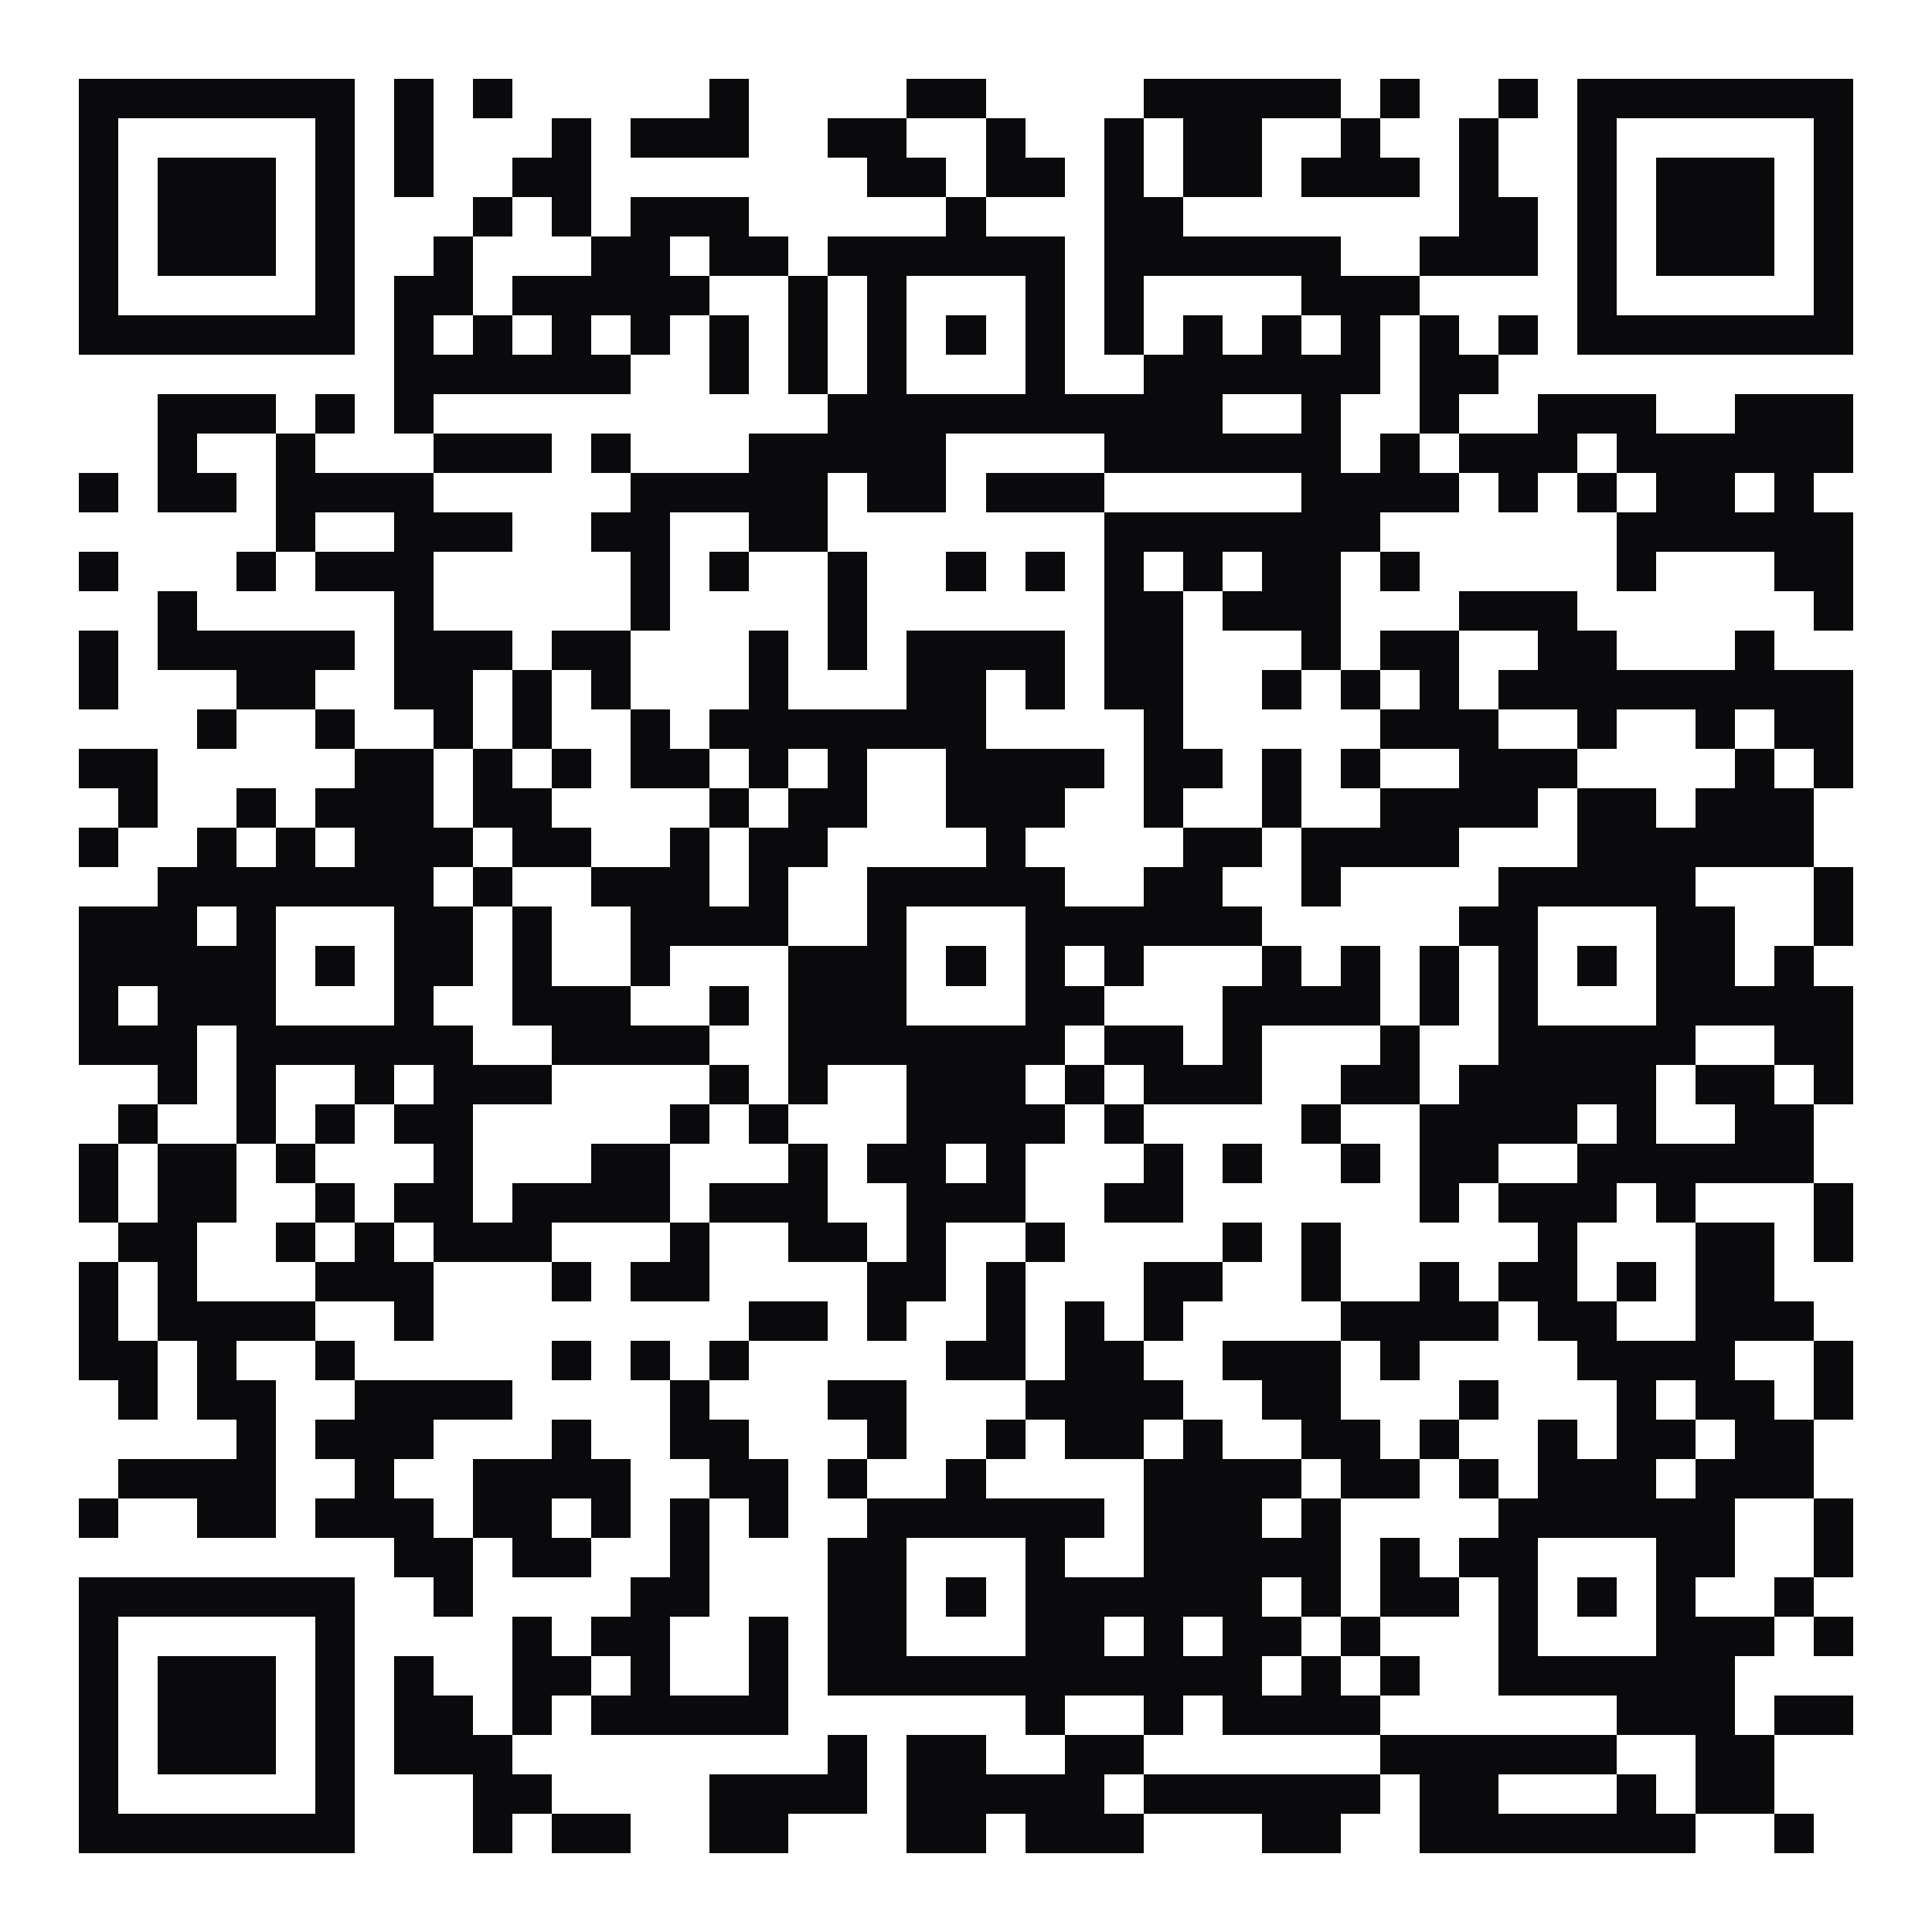
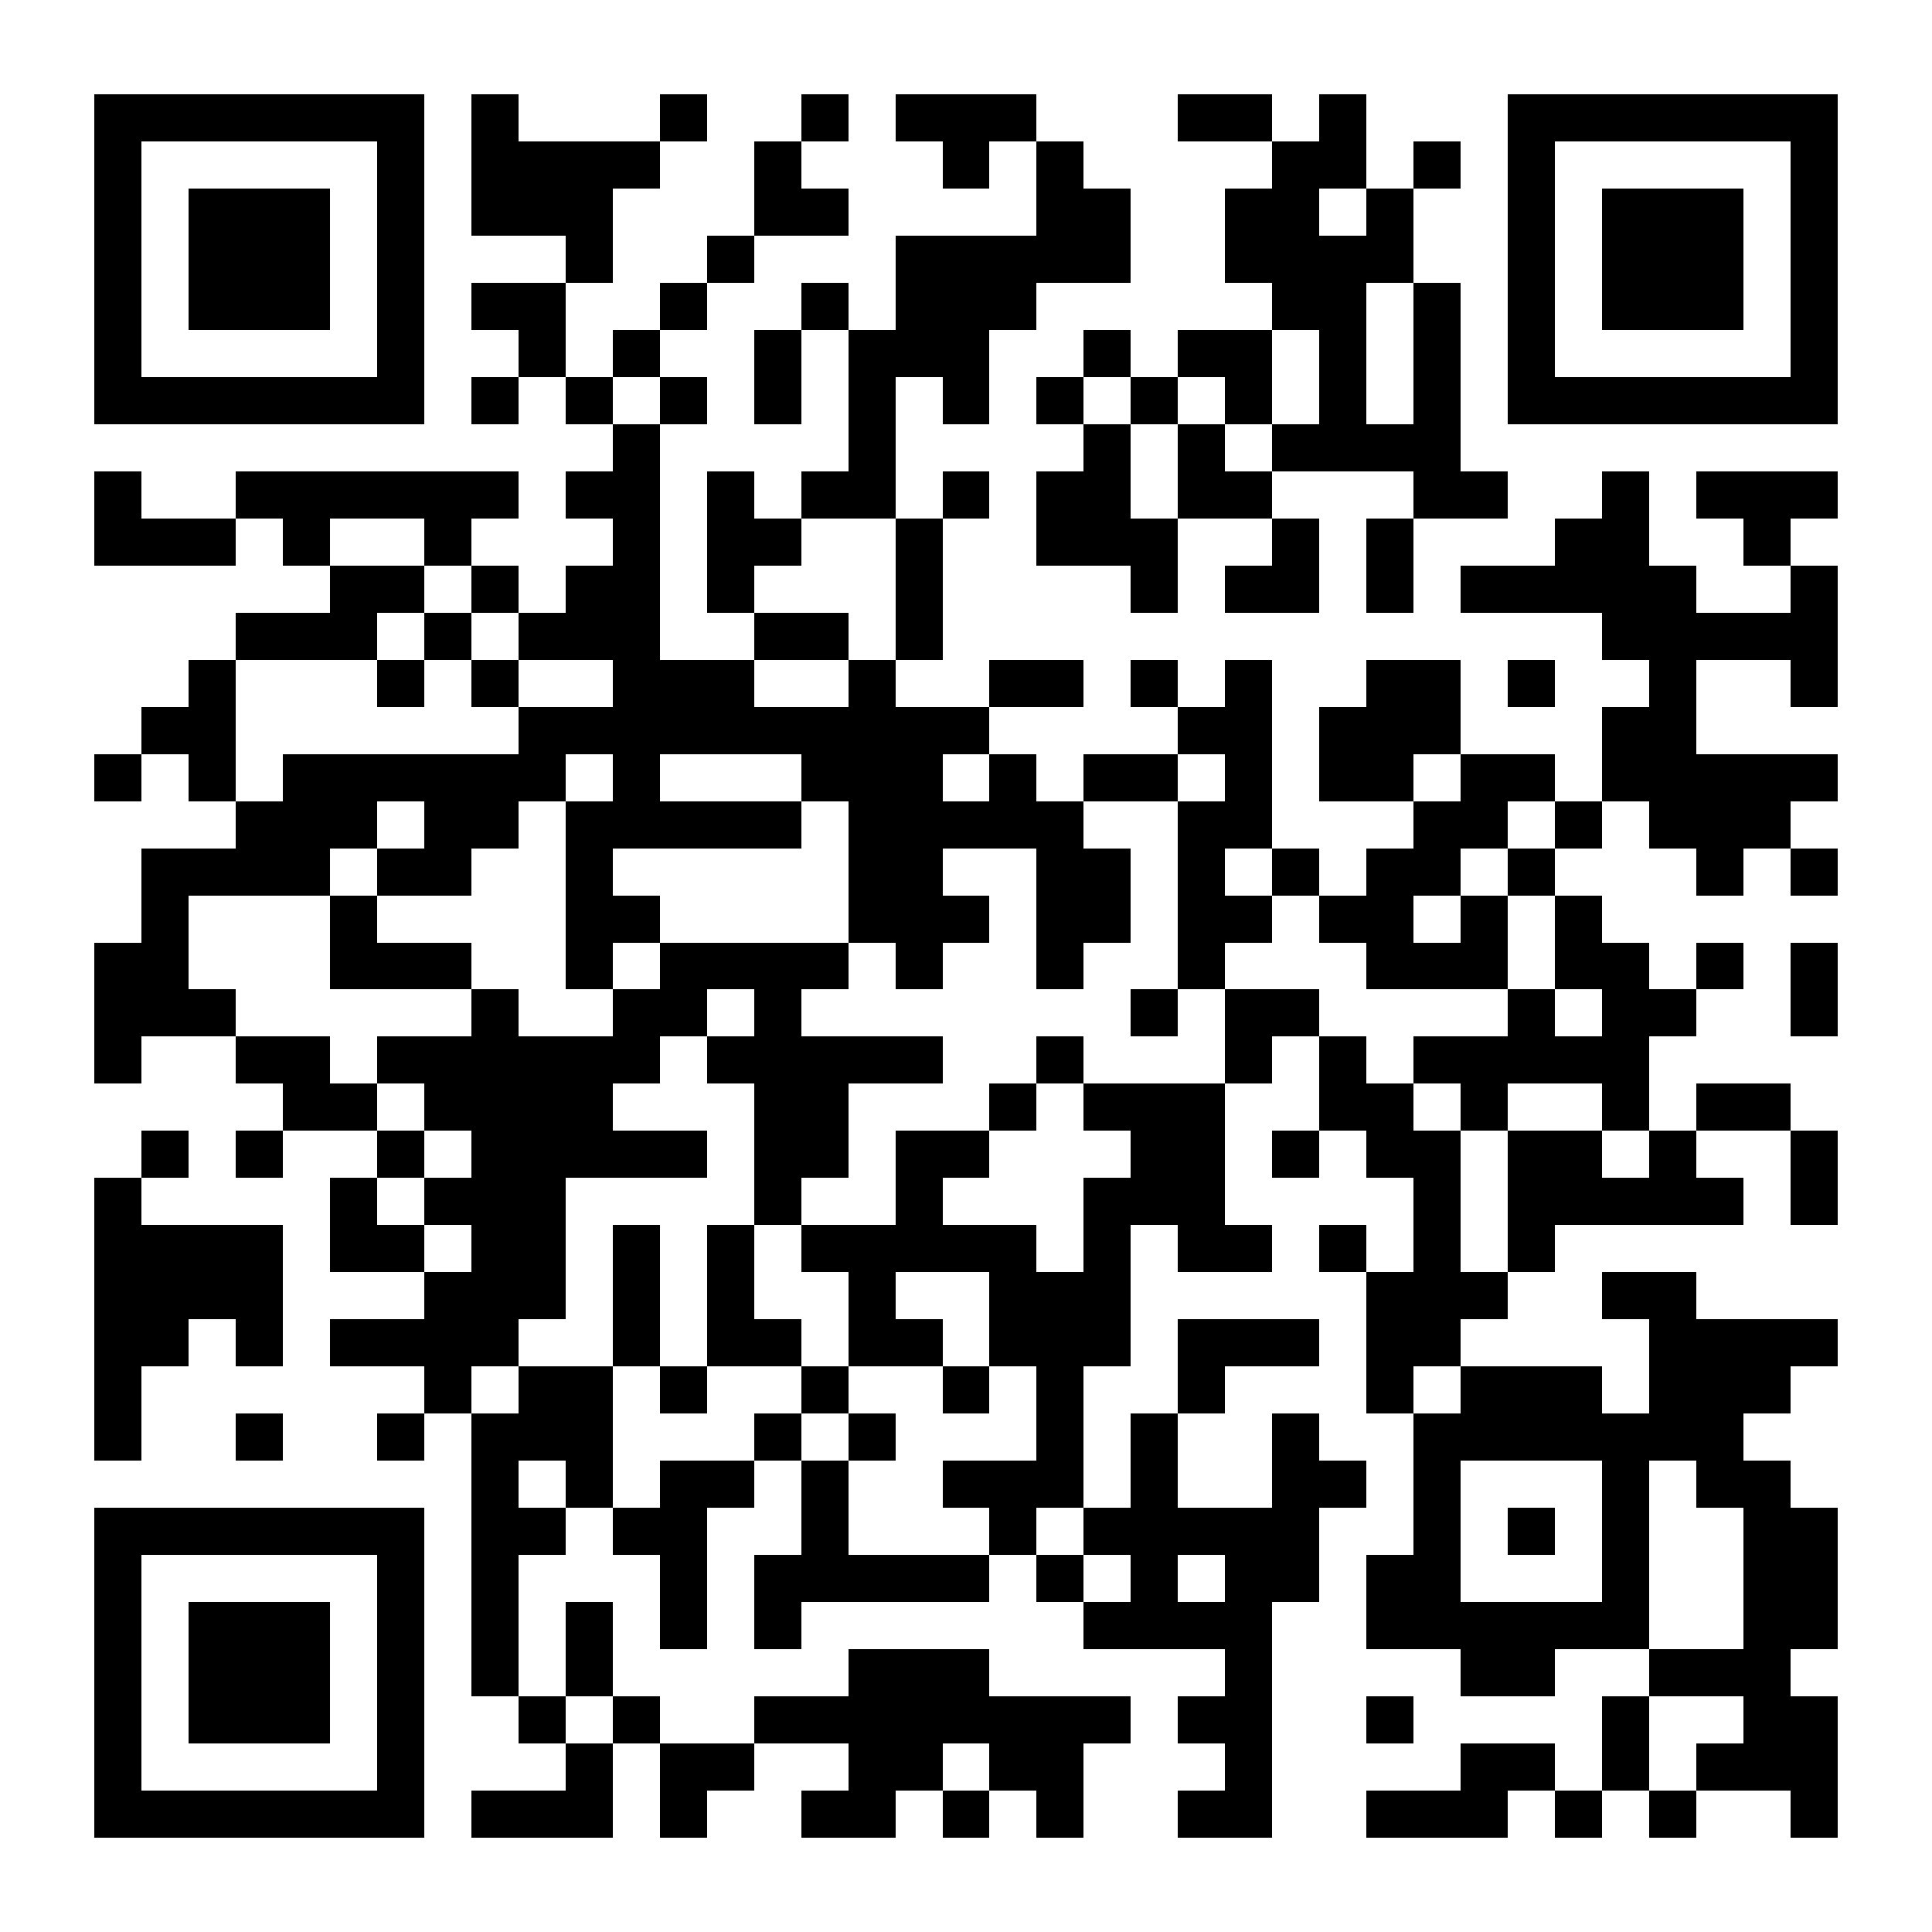
- <svg xmlns="http://www.w3.org/2000/svg" viewBox="0 0 49 49" shape-rendering="crispEdges">
-   <path fill="#ffffff" d="M0 0h49v49H0z" />
-   <path stroke="#0a0a0c" d="M2 2.5h7m1 0h1m1 0h1m5 0h1m4 0h2m4 0h5m1 0h1m2 0h1m1 0h7M2 3.5h1m5 0h1m1 0h1m3 0h1m1 0h3m2 0h2m2 0h1m2 0h1m1 0h2m2 0h1m2 0h1m2 0h1m5 0h1M2 4.5h1m1 0h3m1 0h1m1 0h1m2 0h2m7 0h2m1 0h2m1 0h1m1 0h2m1 0h3m1 0h1m2 0h1m1 0h3m1 0h1M2 5.5h1m1 0h3m1 0h1m3 0h1m1 0h1m1 0h3m5 0h1m3 0h2m7 0h2m1 0h1m1 0h3m1 0h1M2 6.5h1m1 0h3m1 0h1m2 0h1m3 0h2m1 0h2m1 0h6m1 0h6m2 0h3m1 0h1m1 0h3m1 0h1M2 7.5h1m5 0h1m1 0h2m1 0h5m2 0h1m1 0h1m3 0h1m1 0h1m4 0h3m4 0h1m5 0h1M2 8.5h7m1 0h1m1 0h1m1 0h1m1 0h1m1 0h1m1 0h1m1 0h1m1 0h1m1 0h1m1 0h1m1 0h1m1 0h1m1 0h1m1 0h1m1 0h1m1 0h7M10 9.5h6m2 0h1m1 0h1m1 0h1m3 0h1m2 0h6m1 0h2M4 10.5h3m1 0h1m1 0h1m10 0h10m2 0h1m2 0h1m2 0h3m2 0h3M4 11.5h1m2 0h1m3 0h3m1 0h1m3 0h5m4 0h6m1 0h1m1 0h3m1 0h6M2 12.5h1m1 0h2m1 0h4m5 0h5m1 0h2m1 0h3m5 0h4m1 0h1m1 0h1m1 0h2m1 0h1M7 13.5h1m2 0h3m2 0h2m2 0h2m7 0h7m6 0h6M2 14.5h1m3 0h1m1 0h3m5 0h1m1 0h1m2 0h1m2 0h1m1 0h1m1 0h1m1 0h1m1 0h2m1 0h1m5 0h1m3 0h2M4 15.5h1m5 0h1m5 0h1m4 0h1m6 0h2m1 0h3m3 0h3m6 0h1M2 16.5h1m1 0h5m1 0h3m1 0h2m3 0h1m1 0h1m1 0h4m1 0h2m3 0h1m1 0h2m2 0h2m3 0h1M2 17.5h1m3 0h2m2 0h2m1 0h1m1 0h1m3 0h1m3 0h2m1 0h1m1 0h2m2 0h1m1 0h1m1 0h1m1 0h9M5 18.5h1m2 0h1m2 0h1m1 0h1m2 0h1m1 0h7m4 0h1m5 0h3m2 0h1m2 0h1m1 0h2M2 19.5h2m5 0h2m1 0h1m1 0h1m1 0h2m1 0h1m1 0h1m2 0h4m1 0h2m1 0h1m1 0h1m2 0h3m4 0h1m1 0h1M3 20.5h1m2 0h1m1 0h3m1 0h2m4 0h1m1 0h2m2 0h3m2 0h1m2 0h1m2 0h4m1 0h2m1 0h3M2 21.5h1m2 0h1m1 0h1m1 0h3m1 0h2m2 0h1m1 0h2m4 0h1m4 0h2m1 0h4m3 0h6M4 22.5h7m1 0h1m2 0h3m1 0h1m2 0h5m2 0h2m2 0h1m4 0h5m3 0h1M2 23.5h3m1 0h1m3 0h2m1 0h1m2 0h4m2 0h1m3 0h6m5 0h2m3 0h2m2 0h1M2 24.5h5m1 0h1m1 0h2m1 0h1m2 0h1m3 0h3m1 0h1m1 0h1m1 0h1m3 0h1m1 0h1m1 0h1m1 0h1m1 0h1m1 0h2m1 0h1M2 25.5h1m1 0h3m3 0h1m2 0h3m2 0h1m1 0h3m3 0h2m3 0h4m1 0h1m1 0h1m3 0h5M2 26.5h3m1 0h6m2 0h4m2 0h7m1 0h2m1 0h1m3 0h1m2 0h5m2 0h2M4 27.5h1m1 0h1m2 0h1m1 0h3m4 0h1m1 0h1m2 0h3m1 0h1m1 0h3m2 0h2m1 0h5m1 0h2m1 0h1M3 28.5h1m2 0h1m1 0h1m1 0h2m5 0h1m1 0h1m3 0h4m1 0h1m4 0h1m2 0h4m1 0h1m2 0h2M2 29.5h1m1 0h2m1 0h1m3 0h1m3 0h2m3 0h1m1 0h2m1 0h1m3 0h1m1 0h1m2 0h1m1 0h2m2 0h6M2 30.5h1m1 0h2m2 0h1m1 0h2m1 0h4m1 0h3m2 0h3m2 0h2m6 0h1m1 0h3m1 0h1m3 0h1M3 31.5h2m2 0h1m1 0h1m1 0h3m3 0h1m2 0h2m1 0h1m2 0h1m4 0h1m1 0h1m5 0h1m3 0h2m1 0h1M2 32.5h1m1 0h1m3 0h3m3 0h1m1 0h2m4 0h2m1 0h1m3 0h2m2 0h1m2 0h1m1 0h2m1 0h1m1 0h2M2 33.5h1m1 0h4m2 0h1m8 0h2m1 0h1m2 0h1m1 0h1m1 0h1m4 0h4m1 0h2m2 0h3M2 34.5h2m1 0h1m2 0h1m5 0h1m1 0h1m1 0h1m5 0h2m1 0h2m2 0h3m1 0h1m4 0h4m2 0h1M3 35.5h1m1 0h2m2 0h4m4 0h1m3 0h2m3 0h4m2 0h2m3 0h1m3 0h1m1 0h2m1 0h1M6 36.5h1m1 0h3m3 0h1m2 0h2m3 0h1m2 0h1m1 0h2m1 0h1m2 0h2m1 0h1m2 0h1m1 0h2m1 0h2M3 37.5h4m2 0h1m2 0h4m2 0h2m1 0h1m2 0h1m4 0h4m1 0h2m1 0h1m1 0h3m1 0h3M2 38.5h1m2 0h2m1 0h3m1 0h2m1 0h1m1 0h1m1 0h1m2 0h6m1 0h3m1 0h1m4 0h6m2 0h1M10 39.5h2m1 0h2m2 0h1m3 0h2m3 0h1m2 0h5m1 0h1m1 0h2m3 0h2m2 0h1M2 40.5h7m2 0h1m4 0h2m3 0h2m1 0h1m1 0h6m1 0h1m1 0h2m1 0h1m1 0h1m1 0h1m2 0h1M2 41.5h1m5 0h1m4 0h1m1 0h2m2 0h1m1 0h2m3 0h2m1 0h1m1 0h2m1 0h1m3 0h1m3 0h3m1 0h1M2 42.5h1m1 0h3m1 0h1m1 0h1m2 0h2m1 0h1m2 0h1m1 0h11m1 0h1m1 0h1m2 0h6M2 43.5h1m1 0h3m1 0h1m1 0h2m1 0h1m1 0h5m6 0h1m2 0h1m1 0h4m6 0h3m1 0h2M2 44.5h1m1 0h3m1 0h1m1 0h3m8 0h1m1 0h2m2 0h2m6 0h6m2 0h2M2 45.5h1m5 0h1m3 0h2m4 0h4m1 0h5m1 0h6m1 0h2m3 0h1m1 0h2M2 46.5h7m3 0h1m1 0h2m2 0h2m3 0h2m1 0h3m3 0h2m2 0h7m2 0h1" />
+ <svg xmlns="http://www.w3.org/2000/svg" viewBox="0 0 41 41" shape-rendering="crispEdges">
+   <path fill="#ffffff" d="M0 0h41v41H0z" />
+   <path stroke="#000000" d="M2 2.5h7m1 0h1m3 0h1m2 0h1m1 0h3m3 0h2m1 0h1m3 0h7M2 3.5h1m5 0h1m1 0h4m2 0h1m3 0h1m1 0h1m4 0h2m1 0h1m1 0h1m5 0h1M2 4.5h1m1 0h3m1 0h1m1 0h3m3 0h2m4 0h2m2 0h2m1 0h1m2 0h1m1 0h3m1 0h1M2 5.5h1m1 0h3m1 0h1m3 0h1m2 0h1m3 0h5m2 0h4m2 0h1m1 0h3m1 0h1M2 6.5h1m1 0h3m1 0h1m1 0h2m2 0h1m2 0h1m1 0h3m5 0h2m1 0h1m1 0h1m1 0h3m1 0h1M2 7.5h1m5 0h1m2 0h1m1 0h1m2 0h1m1 0h3m2 0h1m1 0h2m1 0h1m1 0h1m1 0h1m5 0h1M2 8.5h7m1 0h1m1 0h1m1 0h1m1 0h1m1 0h1m1 0h1m1 0h1m1 0h1m1 0h1m1 0h1m1 0h1m1 0h7M13 9.5h1m4 0h1m4 0h1m1 0h1m1 0h4M2 10.5h1m2 0h6m1 0h2m1 0h1m1 0h2m1 0h1m1 0h2m1 0h2m3 0h2m2 0h1m1 0h3M2 11.5h3m1 0h1m2 0h1m3 0h1m1 0h2m2 0h1m2 0h3m2 0h1m1 0h1m3 0h2m2 0h1M7 12.5h2m1 0h1m1 0h2m1 0h1m3 0h1m4 0h1m1 0h2m1 0h1m1 0h5m2 0h1M5 13.5h3m1 0h1m1 0h3m2 0h2m1 0h1m14 0h5M4 14.5h1m3 0h1m1 0h1m2 0h3m2 0h1m2 0h2m1 0h1m1 0h1m2 0h2m1 0h1m2 0h1m2 0h1M3 15.5h2m6 0h10m4 0h2m1 0h3m3 0h2M2 16.5h1m1 0h1m1 0h6m1 0h1m3 0h3m1 0h1m1 0h2m1 0h1m1 0h2m1 0h2m1 0h5M5 17.5h3m1 0h2m1 0h5m1 0h5m2 0h2m3 0h2m1 0h1m1 0h3M3 18.5h4m1 0h2m2 0h1m5 0h2m2 0h2m1 0h1m1 0h1m1 0h2m1 0h1m3 0h1m1 0h1M3 19.5h1m3 0h1m4 0h2m4 0h3m1 0h2m1 0h2m1 0h2m1 0h1m1 0h1M2 20.5h2m3 0h3m2 0h1m1 0h4m1 0h1m2 0h1m2 0h1m3 0h3m1 0h2m1 0h1m1 0h1M2 21.5h3m5 0h1m2 0h2m1 0h1m7 0h1m1 0h2m4 0h1m1 0h2m2 0h1M2 22.5h1m2 0h2m1 0h6m1 0h5m2 0h1m3 0h1m1 0h1m1 0h5M6 23.5h2m1 0h4m3 0h2m3 0h1m1 0h3m2 0h2m1 0h1m2 0h1m1 0h2M3 24.5h1m1 0h1m2 0h1m1 0h5m1 0h2m1 0h2m3 0h2m1 0h1m1 0h2m1 0h2m1 0h1m2 0h1M2 25.5h1m4 0h1m1 0h3m4 0h1m2 0h1m3 0h3m4 0h1m1 0h5m1 0h1M2 26.5h4m1 0h2m1 0h2m1 0h1m1 0h1m1 0h5m1 0h1m1 0h2m1 0h1m1 0h1m1 0h1M2 27.5h4m3 0h3m1 0h1m1 0h1m2 0h1m2 0h3m5 0h3m2 0h2M2 28.5h2m1 0h1m1 0h4m2 0h1m1 0h2m1 0h2m1 0h3m1 0h3m1 0h2m4 0h4M2 29.5h1m6 0h1m1 0h2m1 0h1m2 0h1m2 0h1m1 0h1m2 0h1m3 0h1m1 0h3m1 0h3M2 30.5h1m2 0h1m2 0h1m1 0h3m3 0h1m1 0h1m3 0h1m1 0h1m2 0h1m2 0h7M10 31.5h1m1 0h1m1 0h2m1 0h1m2 0h3m1 0h1m2 0h2m1 0h1m3 0h1m1 0h2M2 32.5h7m1 0h2m1 0h2m2 0h1m3 0h1m1 0h5m2 0h1m1 0h1m1 0h1m2 0h2M2 33.5h1m5 0h1m1 0h1m3 0h1m1 0h5m1 0h1m1 0h1m1 0h2m1 0h2m3 0h1m2 0h2M2 34.5h1m1 0h3m1 0h1m1 0h1m1 0h1m1 0h1m1 0h1m6 0h4m2 0h6m2 0h2M2 35.5h1m1 0h3m1 0h1m1 0h1m1 0h1m5 0h3m5 0h1m4 0h2m2 0h3M2 36.5h1m1 0h3m1 0h1m2 0h1m1 0h1m2 0h8m1 0h2m2 0h1m4 0h1m2 0h2M2 37.5h1m5 0h1m3 0h1m1 0h2m2 0h2m1 0h2m3 0h1m4 0h2m1 0h1m1 0h3M2 38.5h7m1 0h3m1 0h1m2 0h2m1 0h1m1 0h1m2 0h2m2 0h3m1 0h1m1 0h1m2 0h1" />
</svg>
